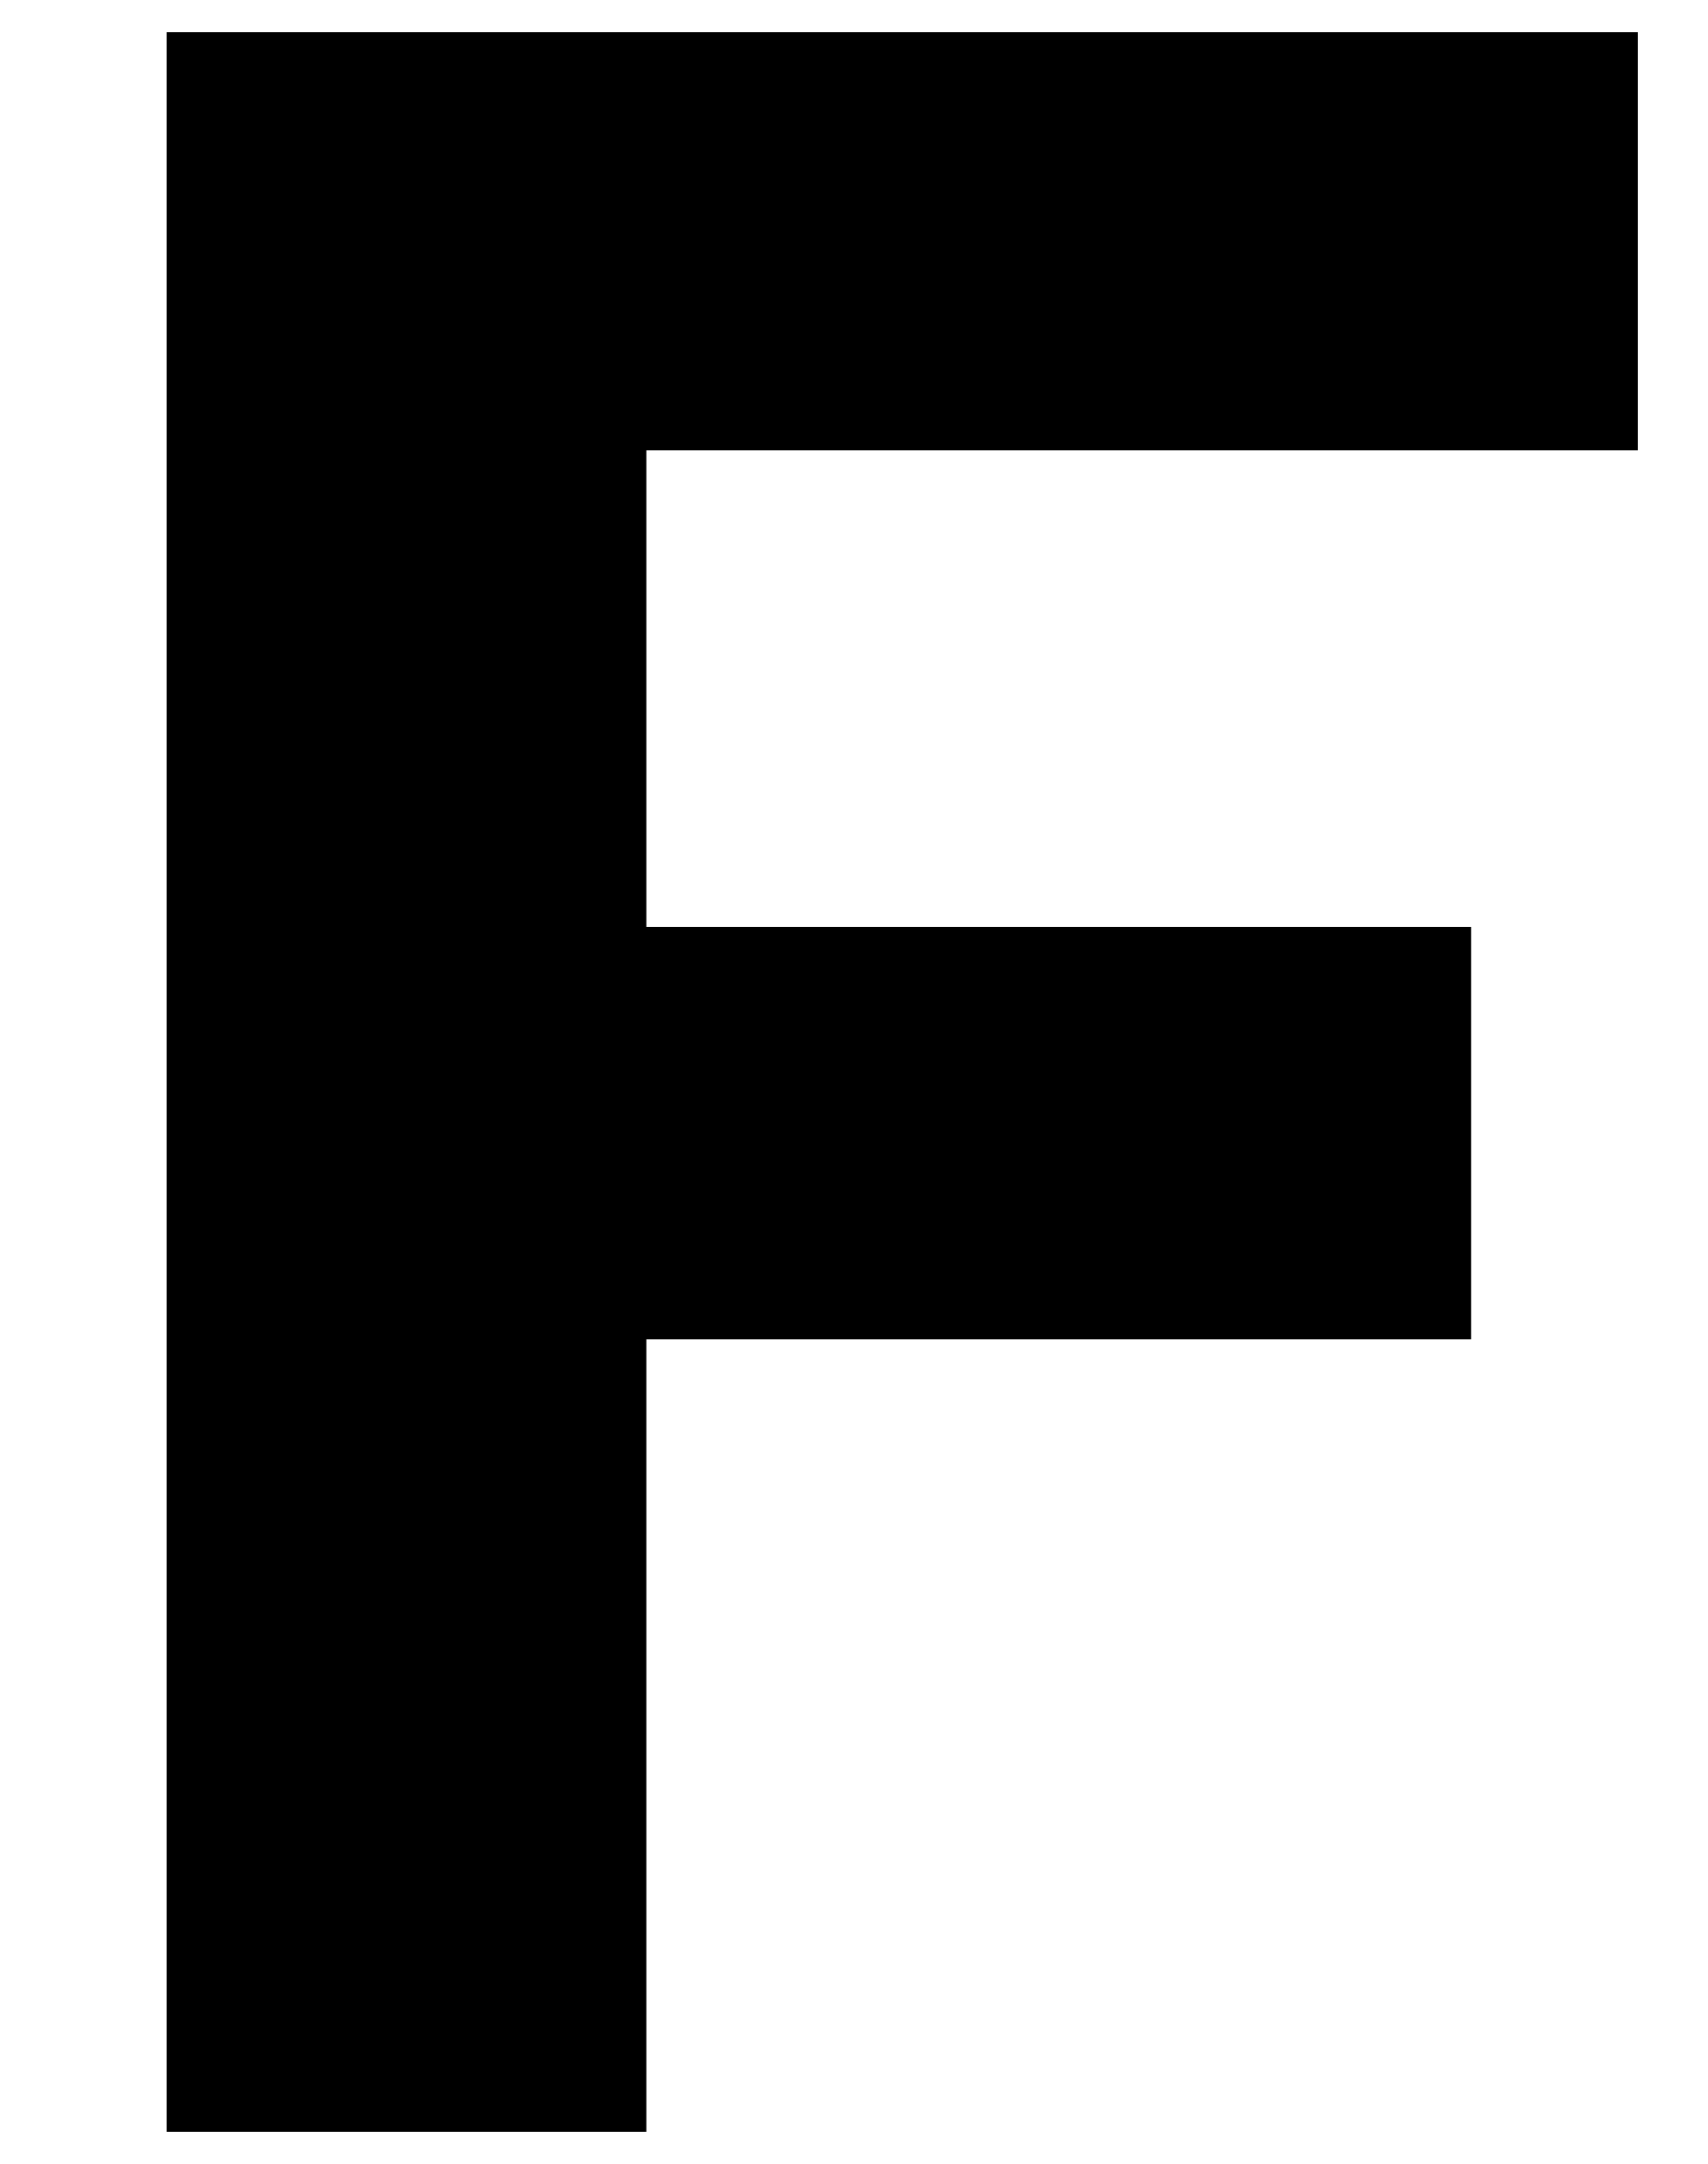
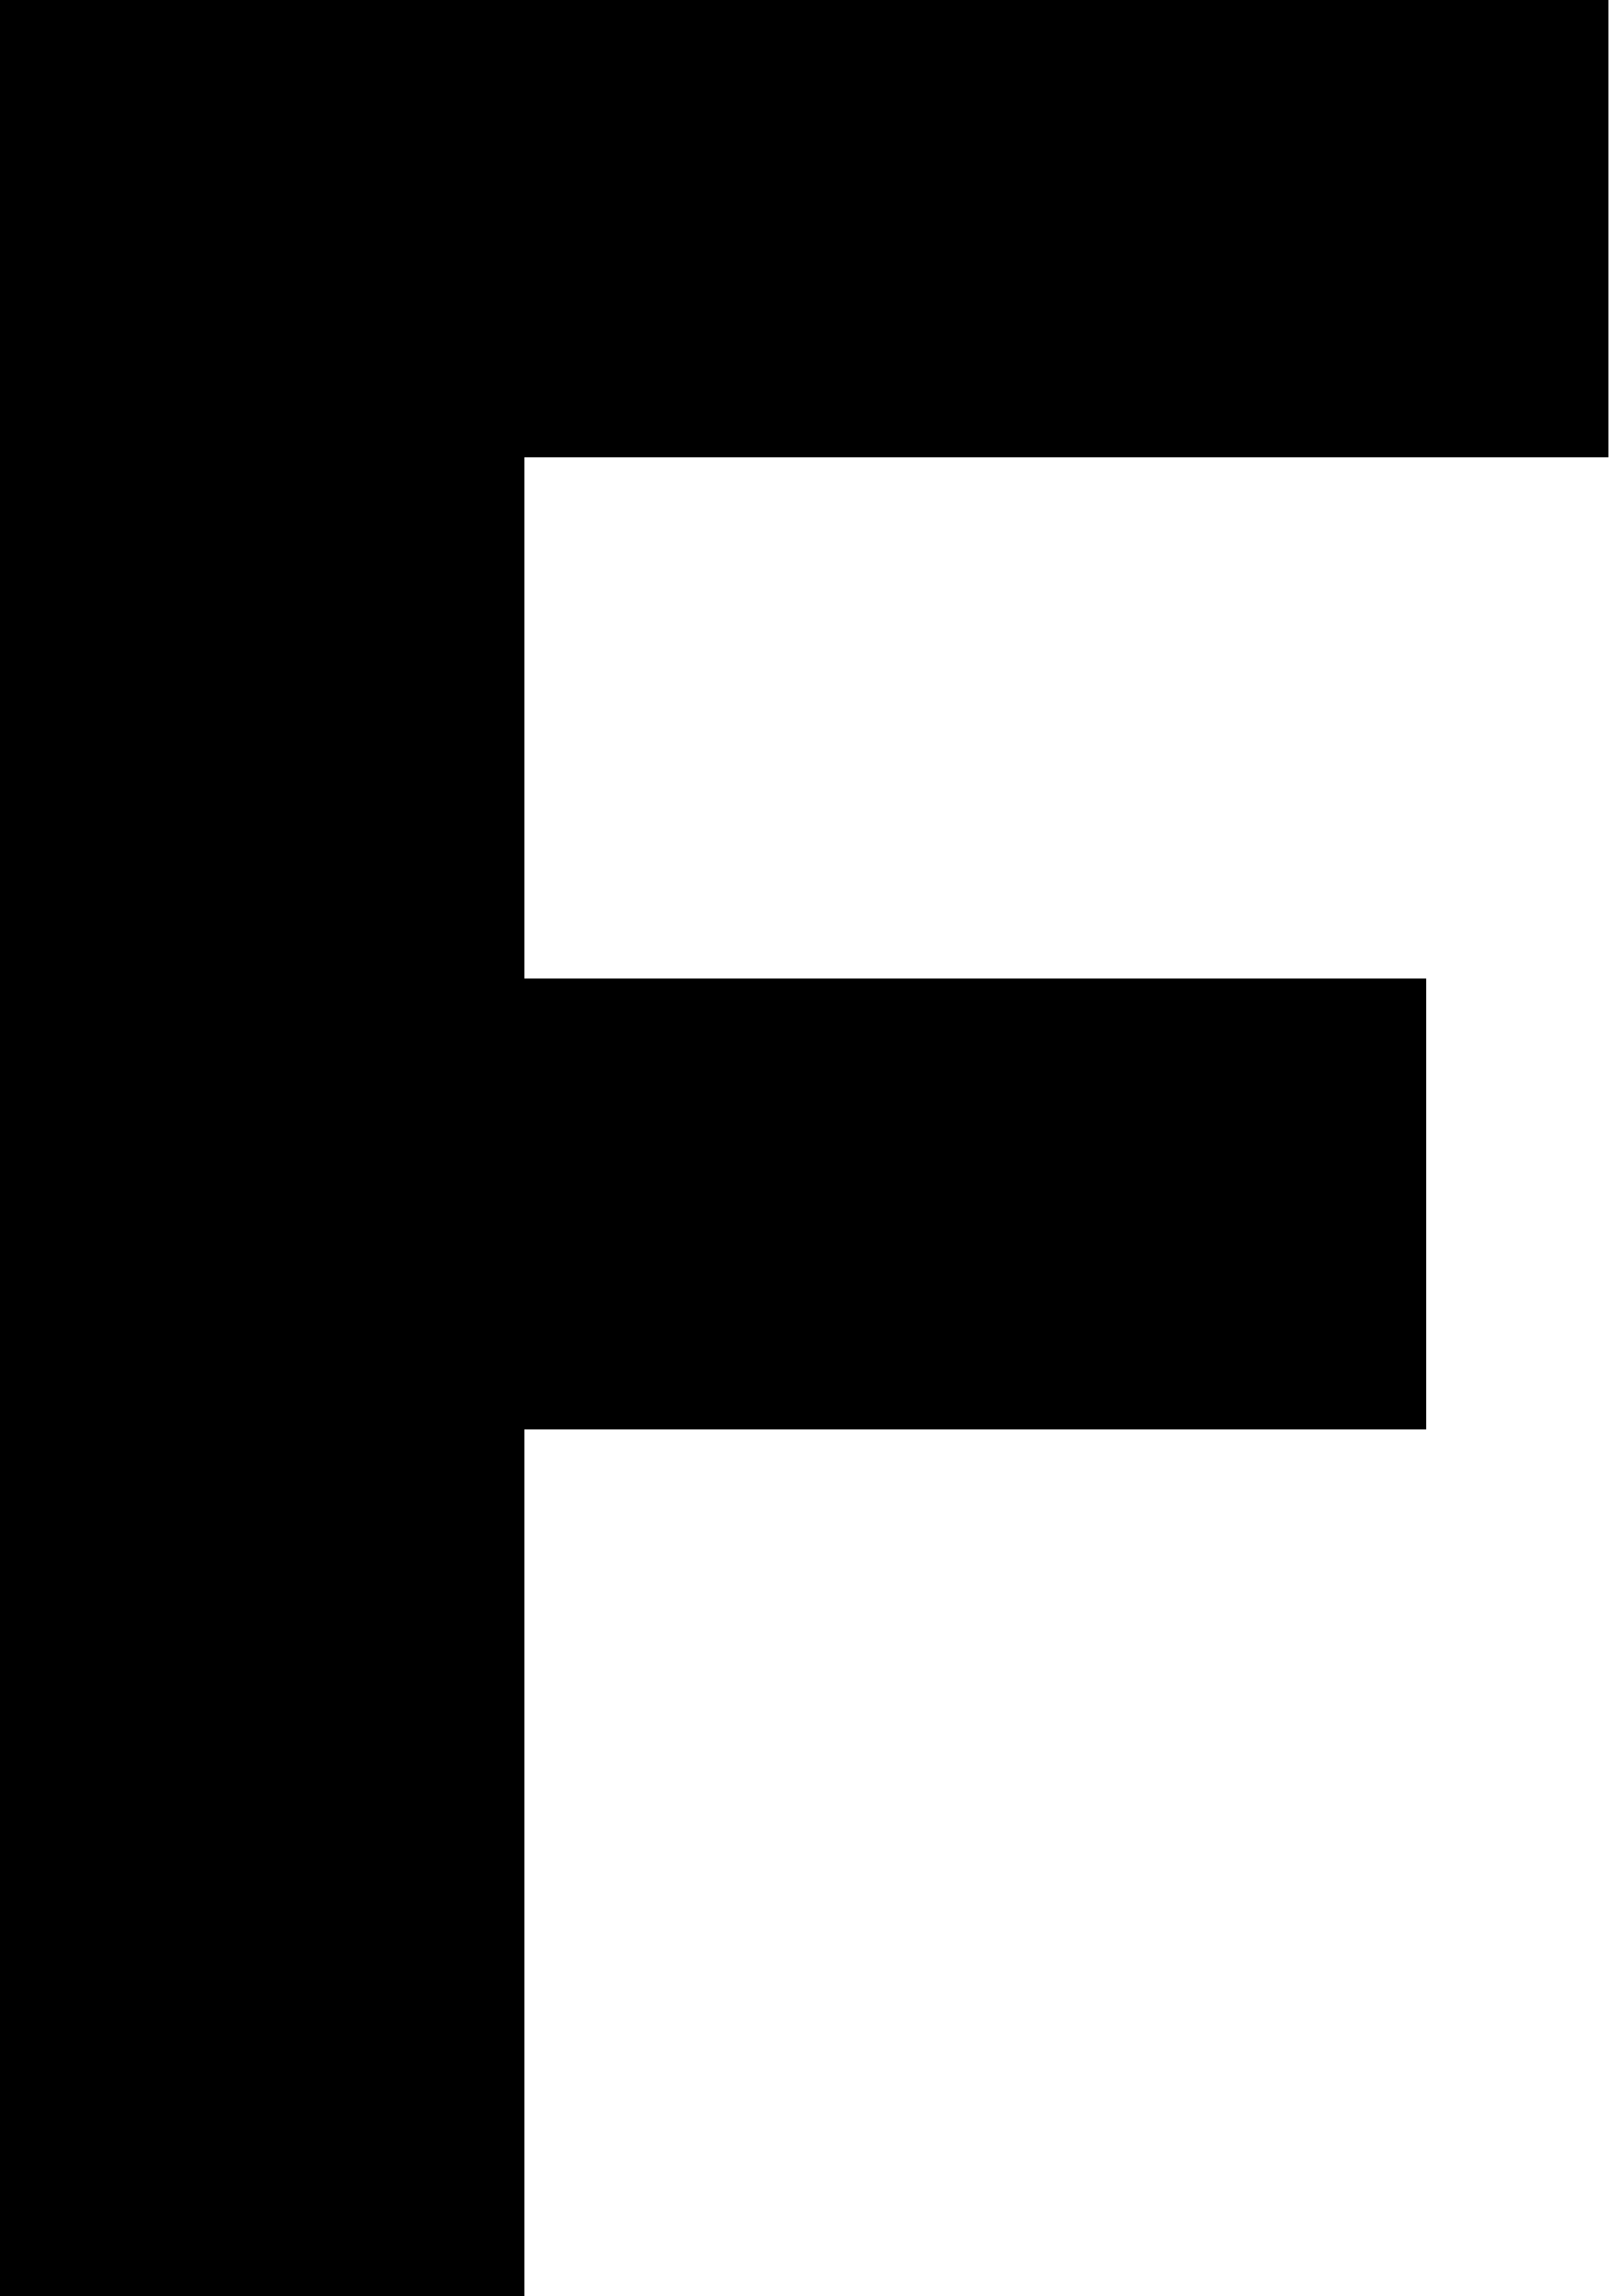
- <svg xmlns="http://www.w3.org/2000/svg" width="584" height="740" version="1.1" viewBox="0 0 584 740" preserveAspectRatio="none">
+ <svg xmlns="http://www.w3.org/2000/svg" width="503" height="718" version="1.1" viewBox="0 0 503 718" preserveAspectRatio="none">
  <g>
    <g id="Layer_1">
-       <polygon points="57 729 221 729 221 458 503 458 503 317 221 317 221 154 560 154 560 11 57 11 57 729" />
+       <g id="Layer_1-2" data-name="Layer_1">
+         <polygon points="0 718 164 718 164 447 446 447 446 306 164 306 164 143 503 143 503 0 0 0 0 718" />
+       </g>
    </g>
  </g>
</svg>
